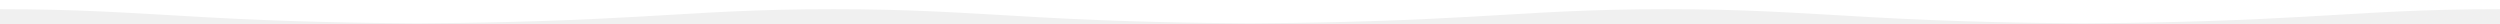
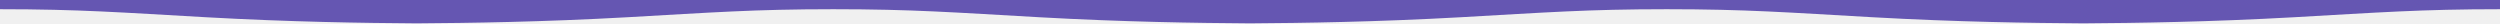
<svg xmlns="http://www.w3.org/2000/svg" width="4068" height="38">
-   <path d="M1691.004 28.05C1553.784 20.34 1485.435 15 1356 15V0h1356v15c-129.435 0-197.785 5.34-335.004 13.05-137.22 7.71-257.553 9.375-342.996 9.95-85.443-.575-205.776-2.24-342.996-9.95zm1356 0C2909.784 20.34 2841.435 15 2712 15V0h1356v15c-129.435 0-197.785 5.34-335.004 13.05-137.22 7.71-257.553 9.375-342.996 9.95-85.443-.575-205.776-2.24-342.996-9.95zm-2712 0C197.784 20.34 129.435 15 0 15V0h1356v15c-129.435 0-197.785 5.34-335.004 13.05C883.776 35.76 763.443 37.426 678 38c-85.443-.575-205.776-2.24-342.996-9.95z" fill="#FFF" fill-rule="evenodd" />
+   <path d="M1691.004 28.05C1553.784 20.34 1485.435 15 1356 15V0h1356v15c-129.435 0-197.785 5.34-335.004 13.05-137.22 7.71-257.553 9.375-342.996 9.95-85.443-.575-205.776-2.24-342.996-9.95zm1356 0C2909.784 20.34 2841.435 15 2712 15V0h1356v15c-129.435 0-197.785 5.34-335.004 13.05-137.22 7.71-257.553 9.375-342.996 9.95-85.443-.575-205.776-2.24-342.996-9.95zm-2712 0C197.784 20.34 129.435 15 0 15V0h1356v15c-129.435 0-197.785 5.34-335.004 13.05C883.776 35.76 763.443 37.426 678 38c-85.443-.575-205.776-2.24-342.996-9.95z" fill="#6556b2" fill-rule="evenodd" />
</svg>
